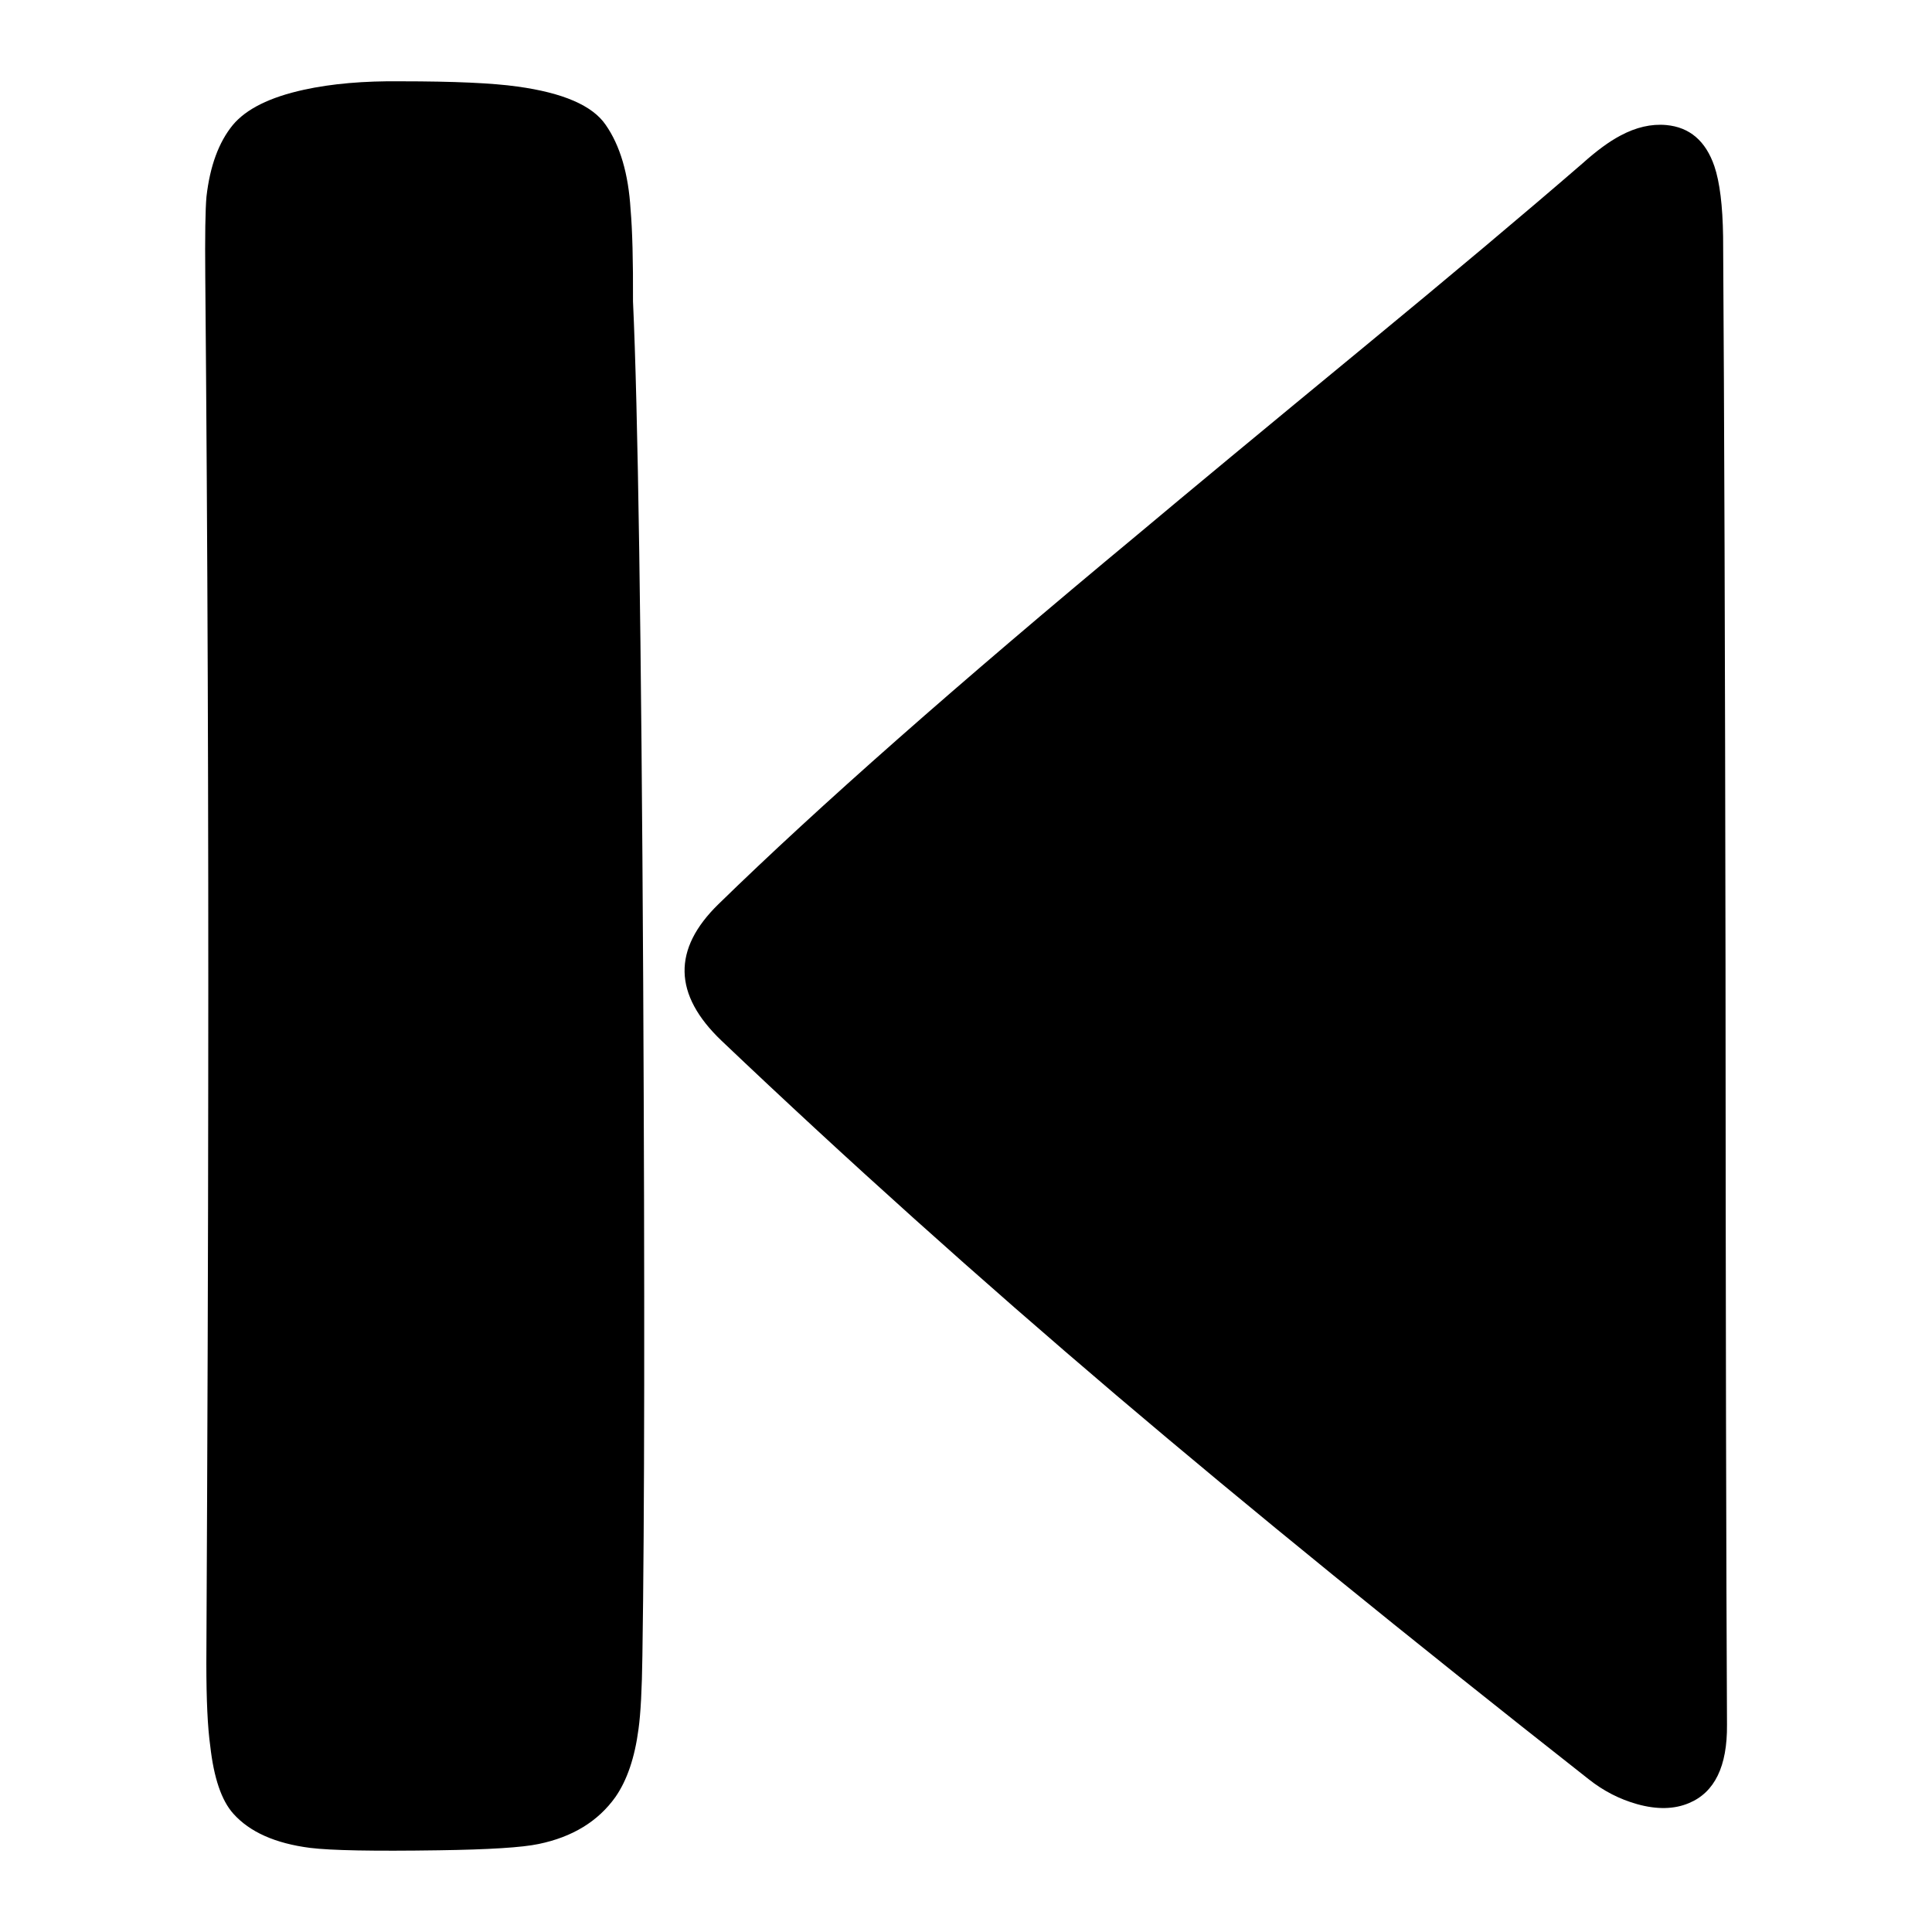
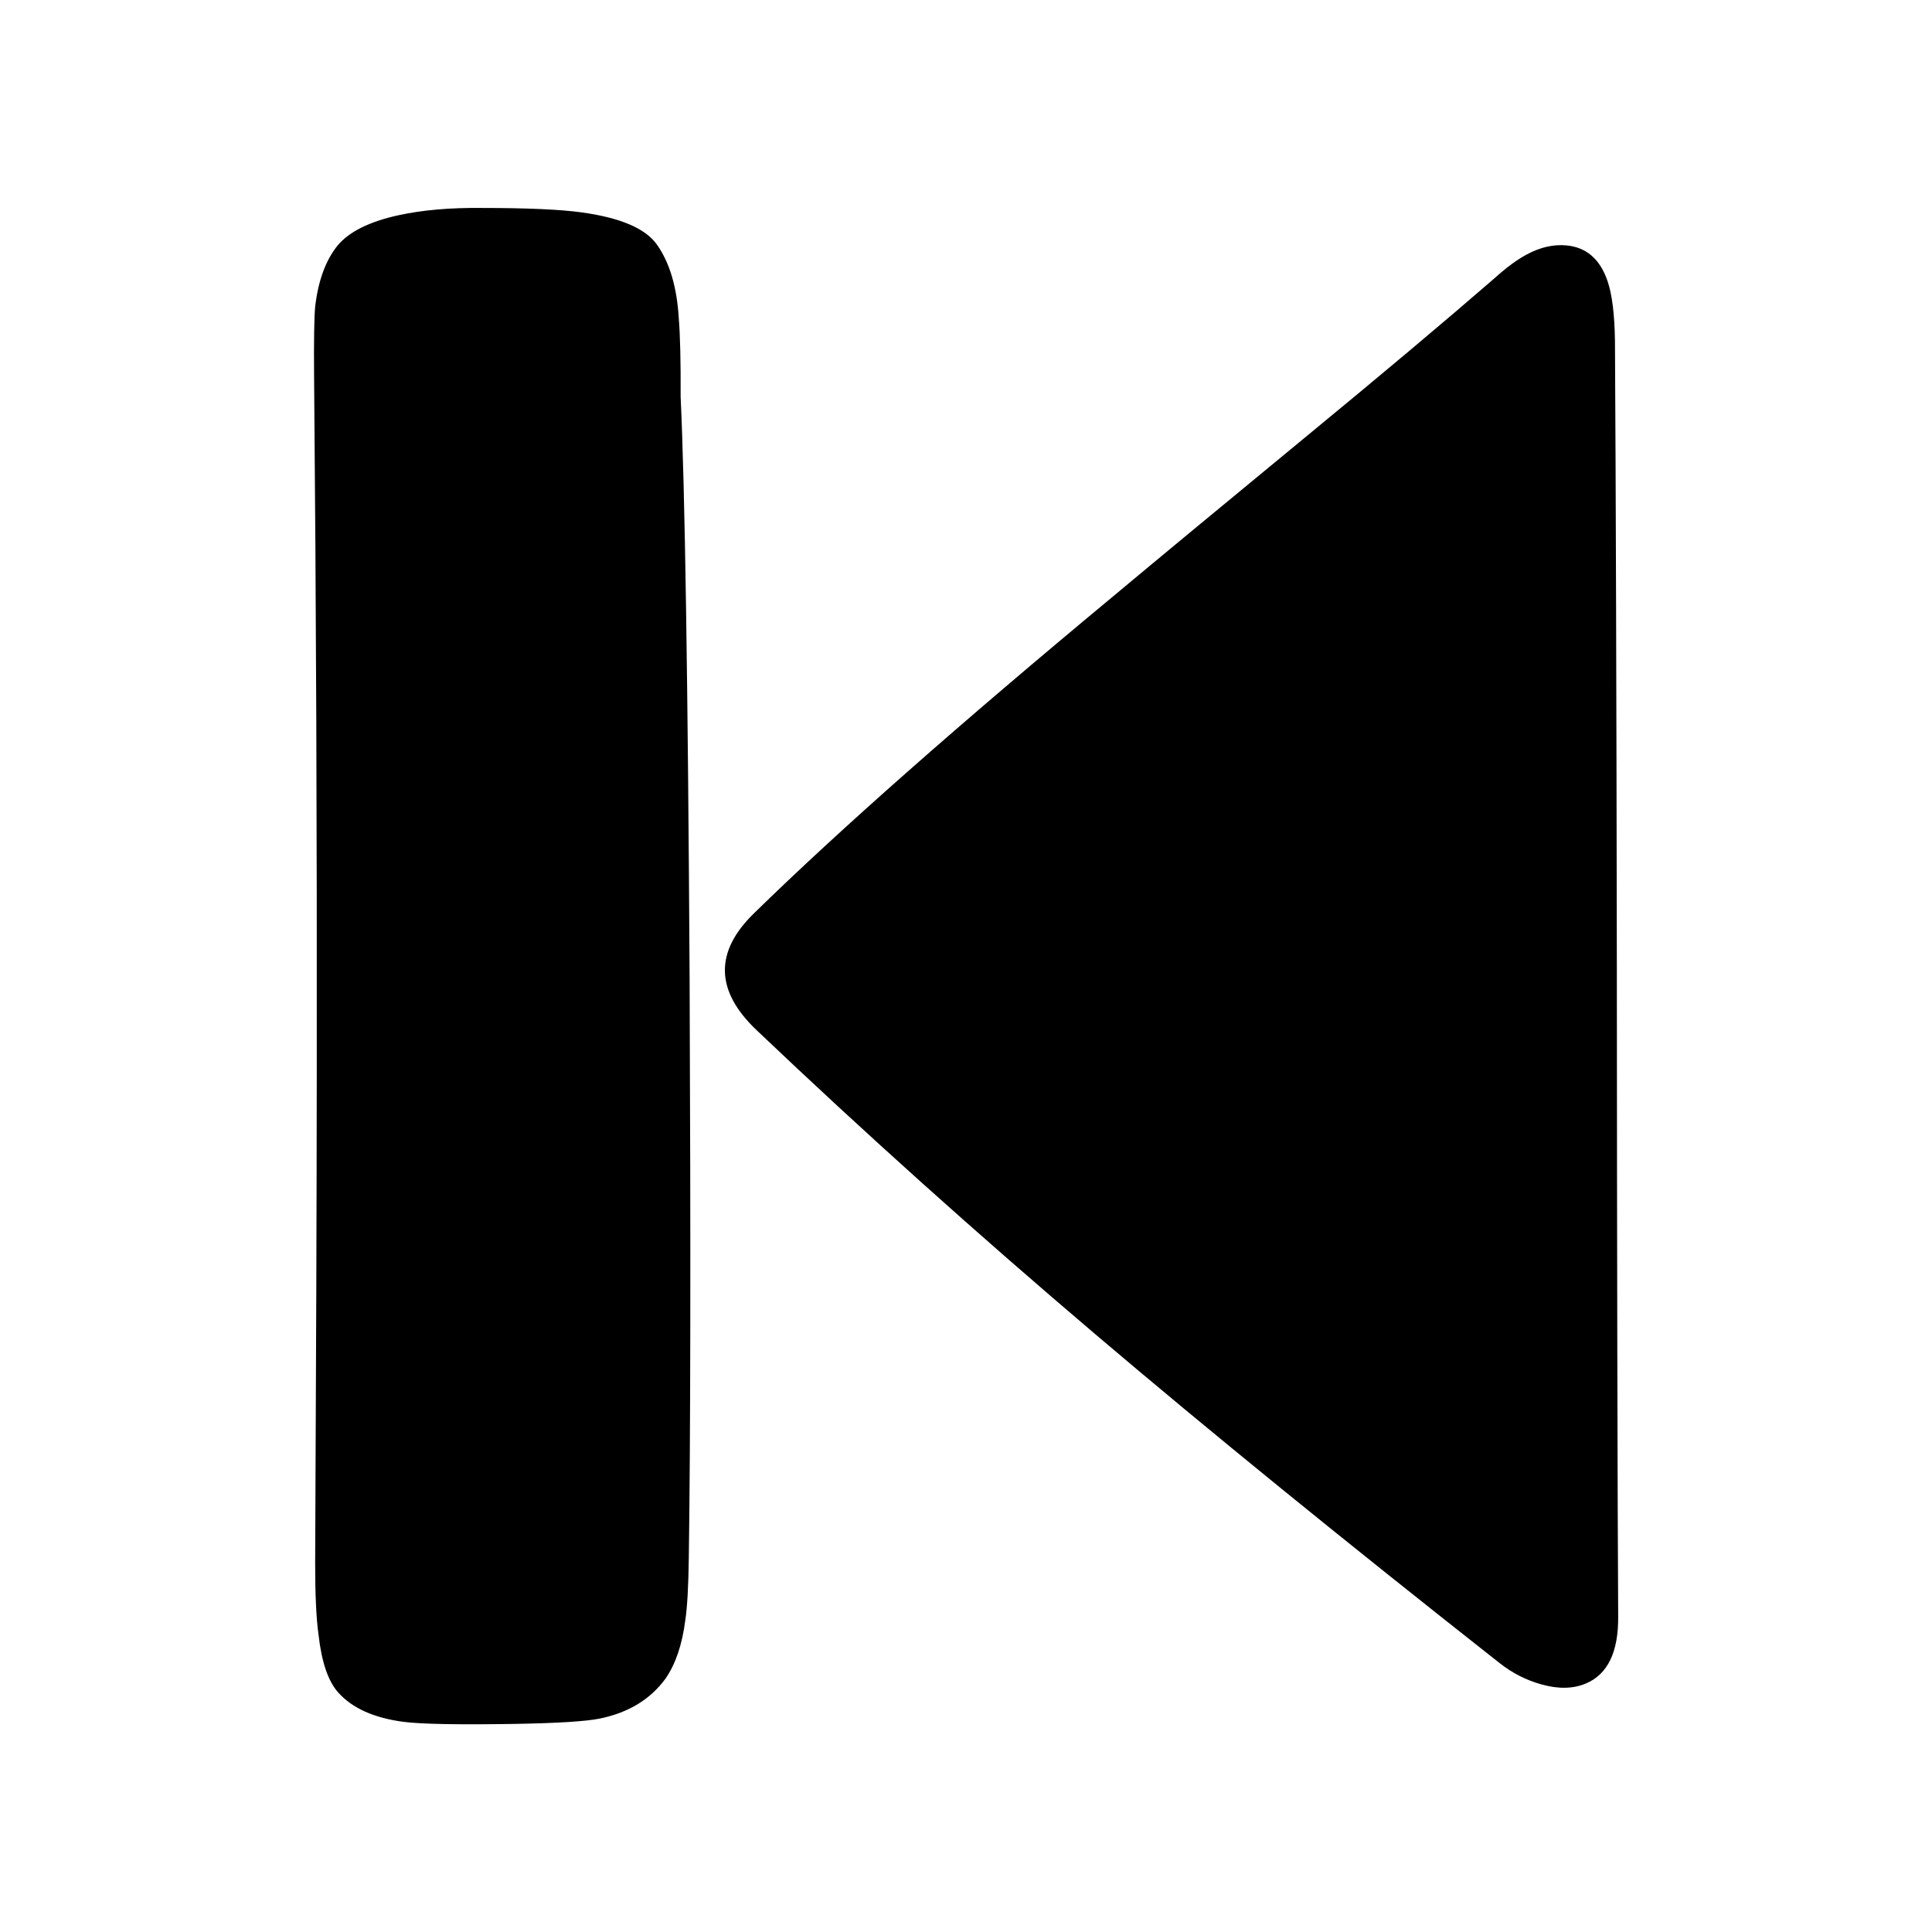
<svg xmlns="http://www.w3.org/2000/svg" xmlns:xlink="http://www.w3.org/1999/xlink" version="1.1" preserveAspectRatio="none" x="0px" y="0px" width="720px" height="720px" viewBox="0 0 720 720">
  <defs>
    <g id="Layer1_0_FILL">
-       <path fill="#000000" stroke="none" d=" M 225.7 46.5 Q 218.35 35.75 192.8 32.25 178.95 30.3 149.45 30.3 128.75 30.05 113.25 33.45 94.25 37.6 86.75 46.6 78.9 56.2 76.95 73.25 76.3 80.35 76.5 103.05 77.8 252.2 77.6 405.6 77.55 489.3 76.9 619.85 76.9 640.35 78.35 650.65 80.35 668.55 86.95 675.9 96.1 686.15 115.55 688.65 127.2 690.1 163.5 689.55 191.6 689.15 200.75 687.2 219.65 683.3 229.35 669.7 235.85 660.35 237.95 644.4 239.15 635.85 239.4 617.1 240.6 540.8 239.7 366 238.65 171.5 235.9 112.35 236 89.5 235 78.1 233.8 58.1 225.7 46.5 M 603.85 50.55 Q 597.6 53.85 589.75 60.9 557.5 88.8 507.85 129.7 451.8 175.85 424.15 199.05 323.25 282.8 267.8 336.9 241.9 362.1 268.9 387.85 338.95 454.45 416.05 520 489.85 582.7 592.1 663.1 600.3 669.6 610.1 672.35 621.2 675.45 629.45 671.95 643.8 665.95 643.6 642.8 643.15 554.9 643.05 359.35 642.8 185.65 642.15 88.2 641.9 70.8 638.9 61.95 634.05 47.8 620.95 46.6 612.6 45.85 603.85 50.55 Z" />
+       <path fill="#000000" stroke="none" d=" M 216.75 79.15 Q 204.85 77.5 179.6 77.5 161.9 77.3 148.55 80.2 132.3 83.75 125.85 91.45 119.15 99.7 117.45 114.3 116.9 120.4 117.05 139.85 118.2 267.7 118.05 399.1 118 470.85 117.45 582.75 117.45 600.3 118.7 609.15 120.4 624.45 126.05 630.75 133.9 639.55 150.55 641.7 160.55 642.95 191.7 642.45 215.7 642.05 223.6 640.45 239.7 637.1 248.1 625.45 253.65 617.4 255.4 603.75 256.5 596.45 256.7 580.3 257.65 515 257 365.2 256.05 198.5 253.65 147.85 253.75 128.2 252.95 118.45 251.9 101.3 244.95 91.35 238.65 82.15 216.75 79.15 M 583.7 91.45 Q 576.5 90.8 569.05 94.8 563.65 97.65 556.95 103.7 529.35 127.65 486.75 162.7 438.75 202.25 415 222.1 328.55 293.85 281.05 340.3 258.8 361.9 281.95 383.9 342 441 408.1 497.15 471.35 550.9 558.95 619.85 565.95 625.35 574.35 627.7 583.85 630.4 591 627.4 603.25 622.25 603.05 602.35 602.65 527.05 602.55 359.45 602.35 210.6 601.85 127.1 601.65 112.2 599.05 104.65 594.85 92.45 583.7 91.45 Z" />
    </g>
  </defs>
  <g transform="matrix( 1, 0, 0, 1, 0,0) ">
    <use xlink:href="#Layer1_0_FILL" />
  </g>
</svg>
